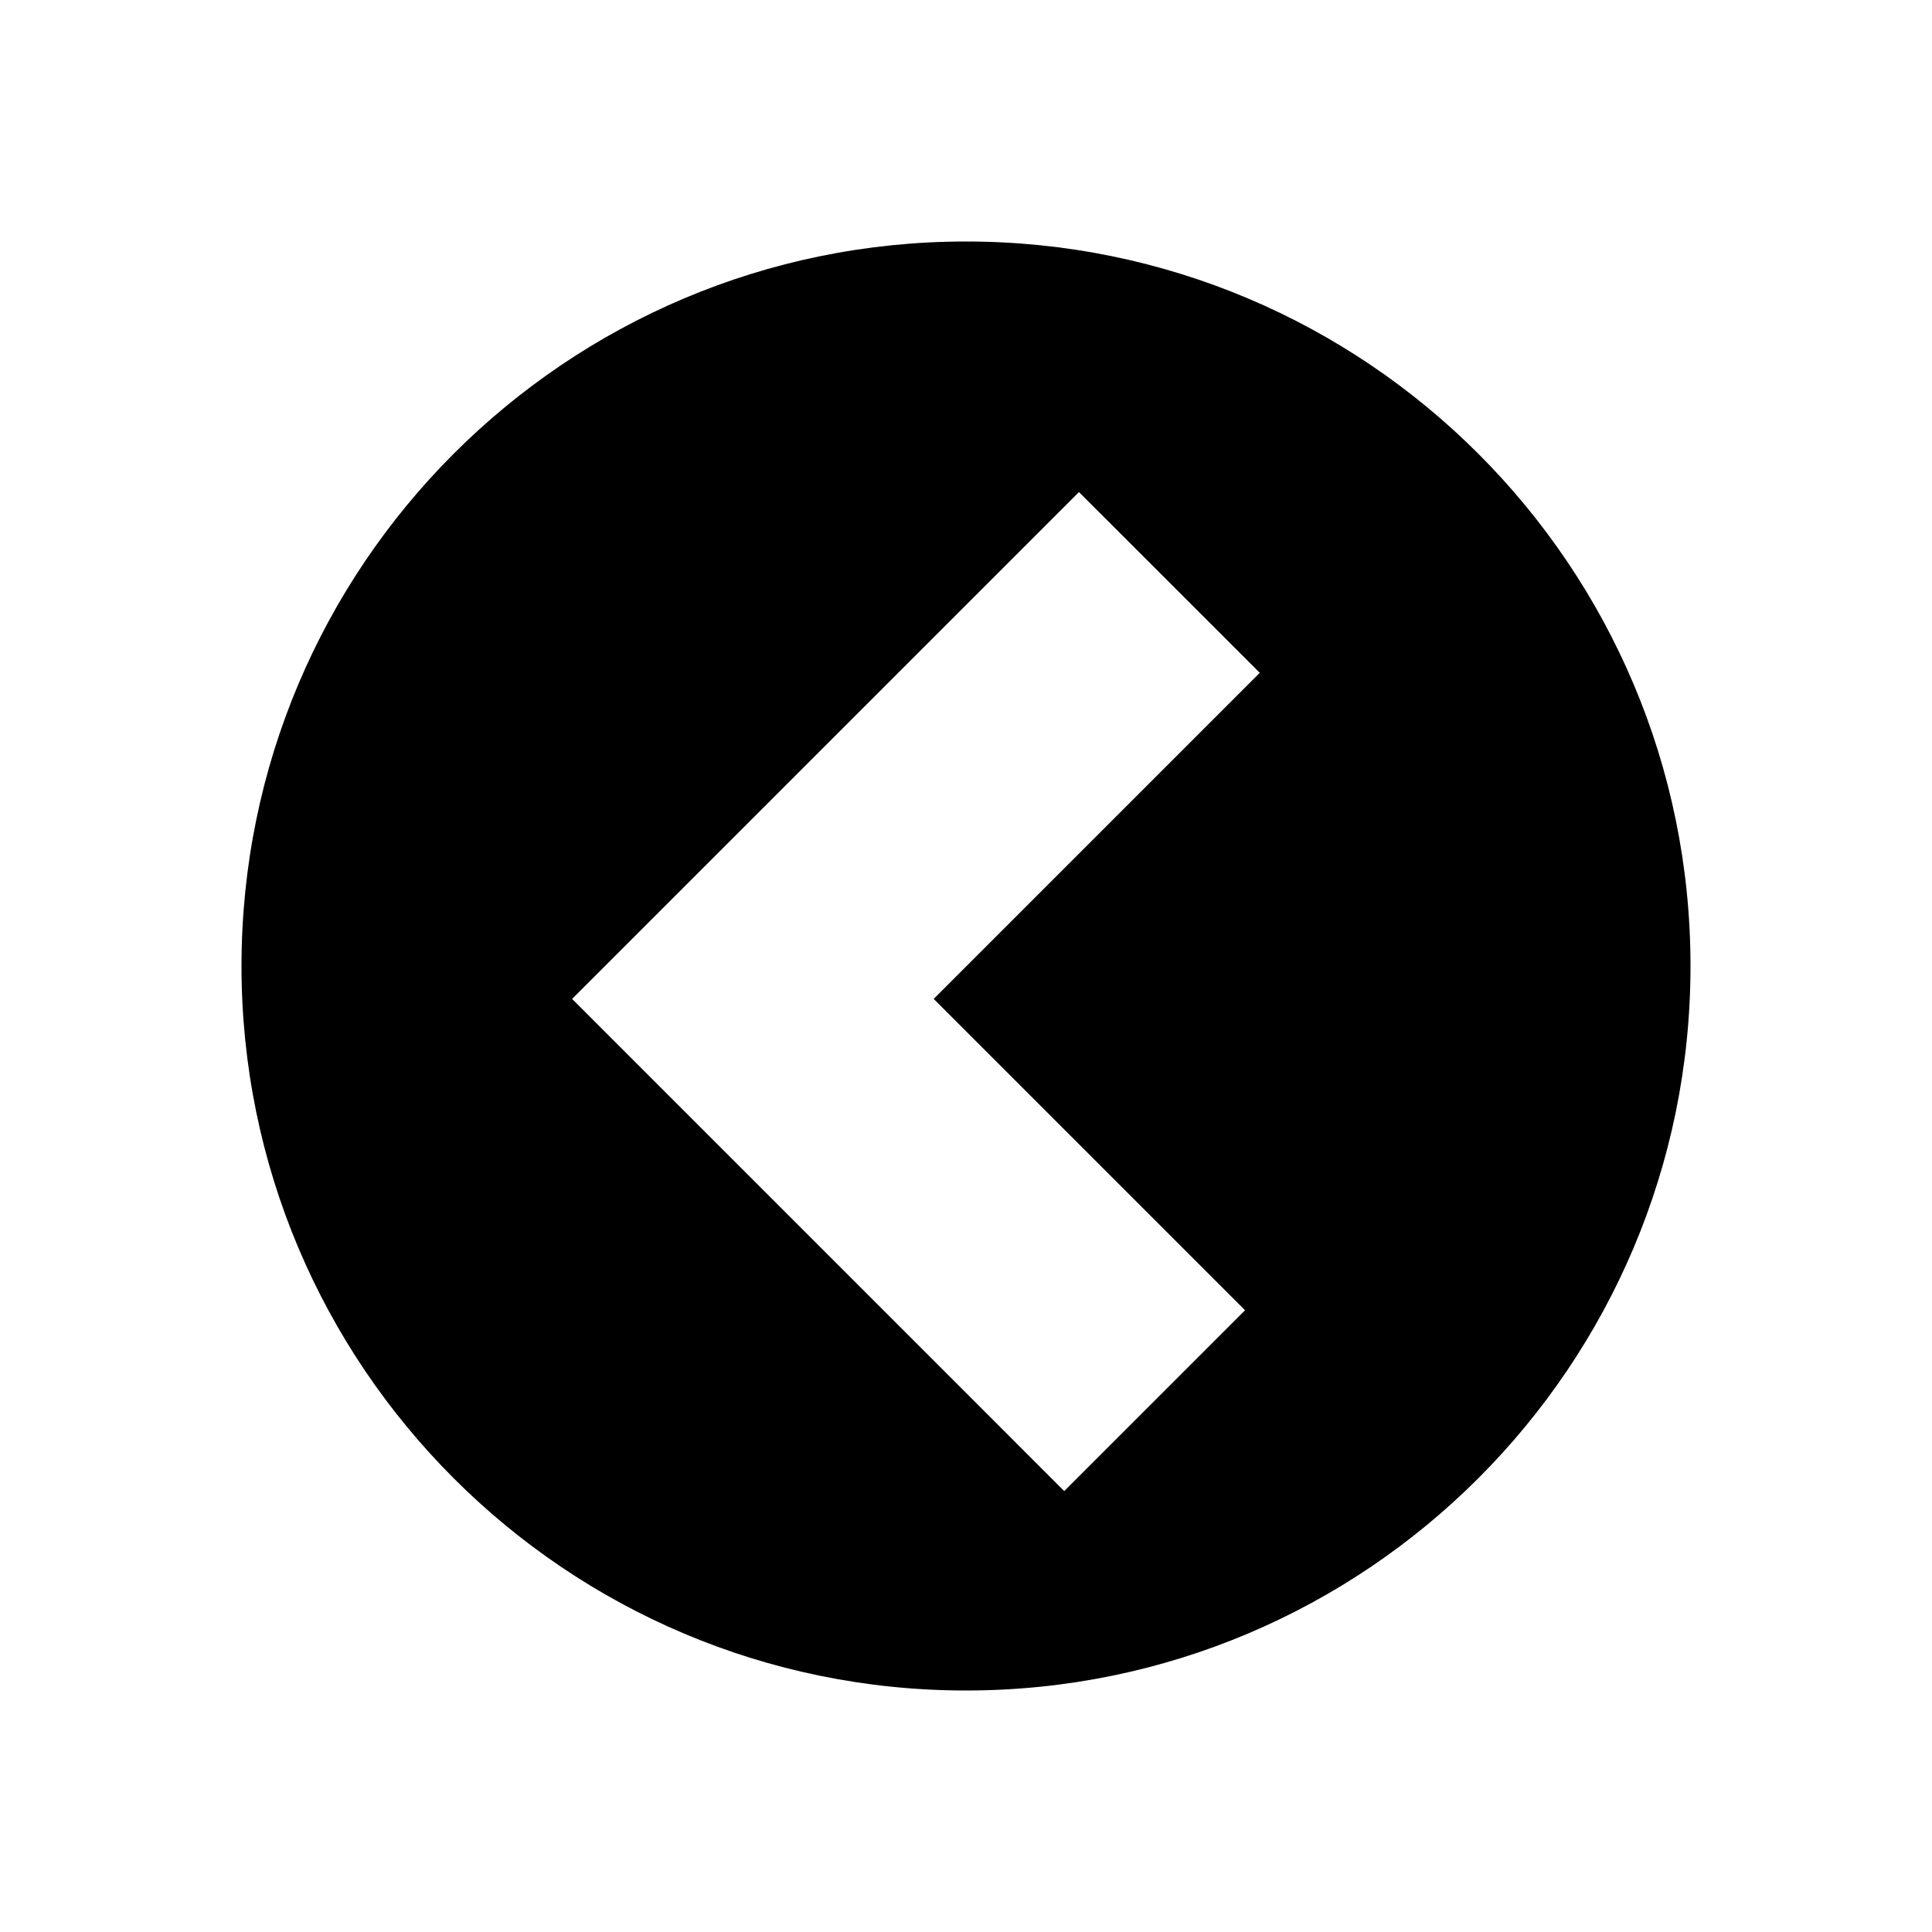
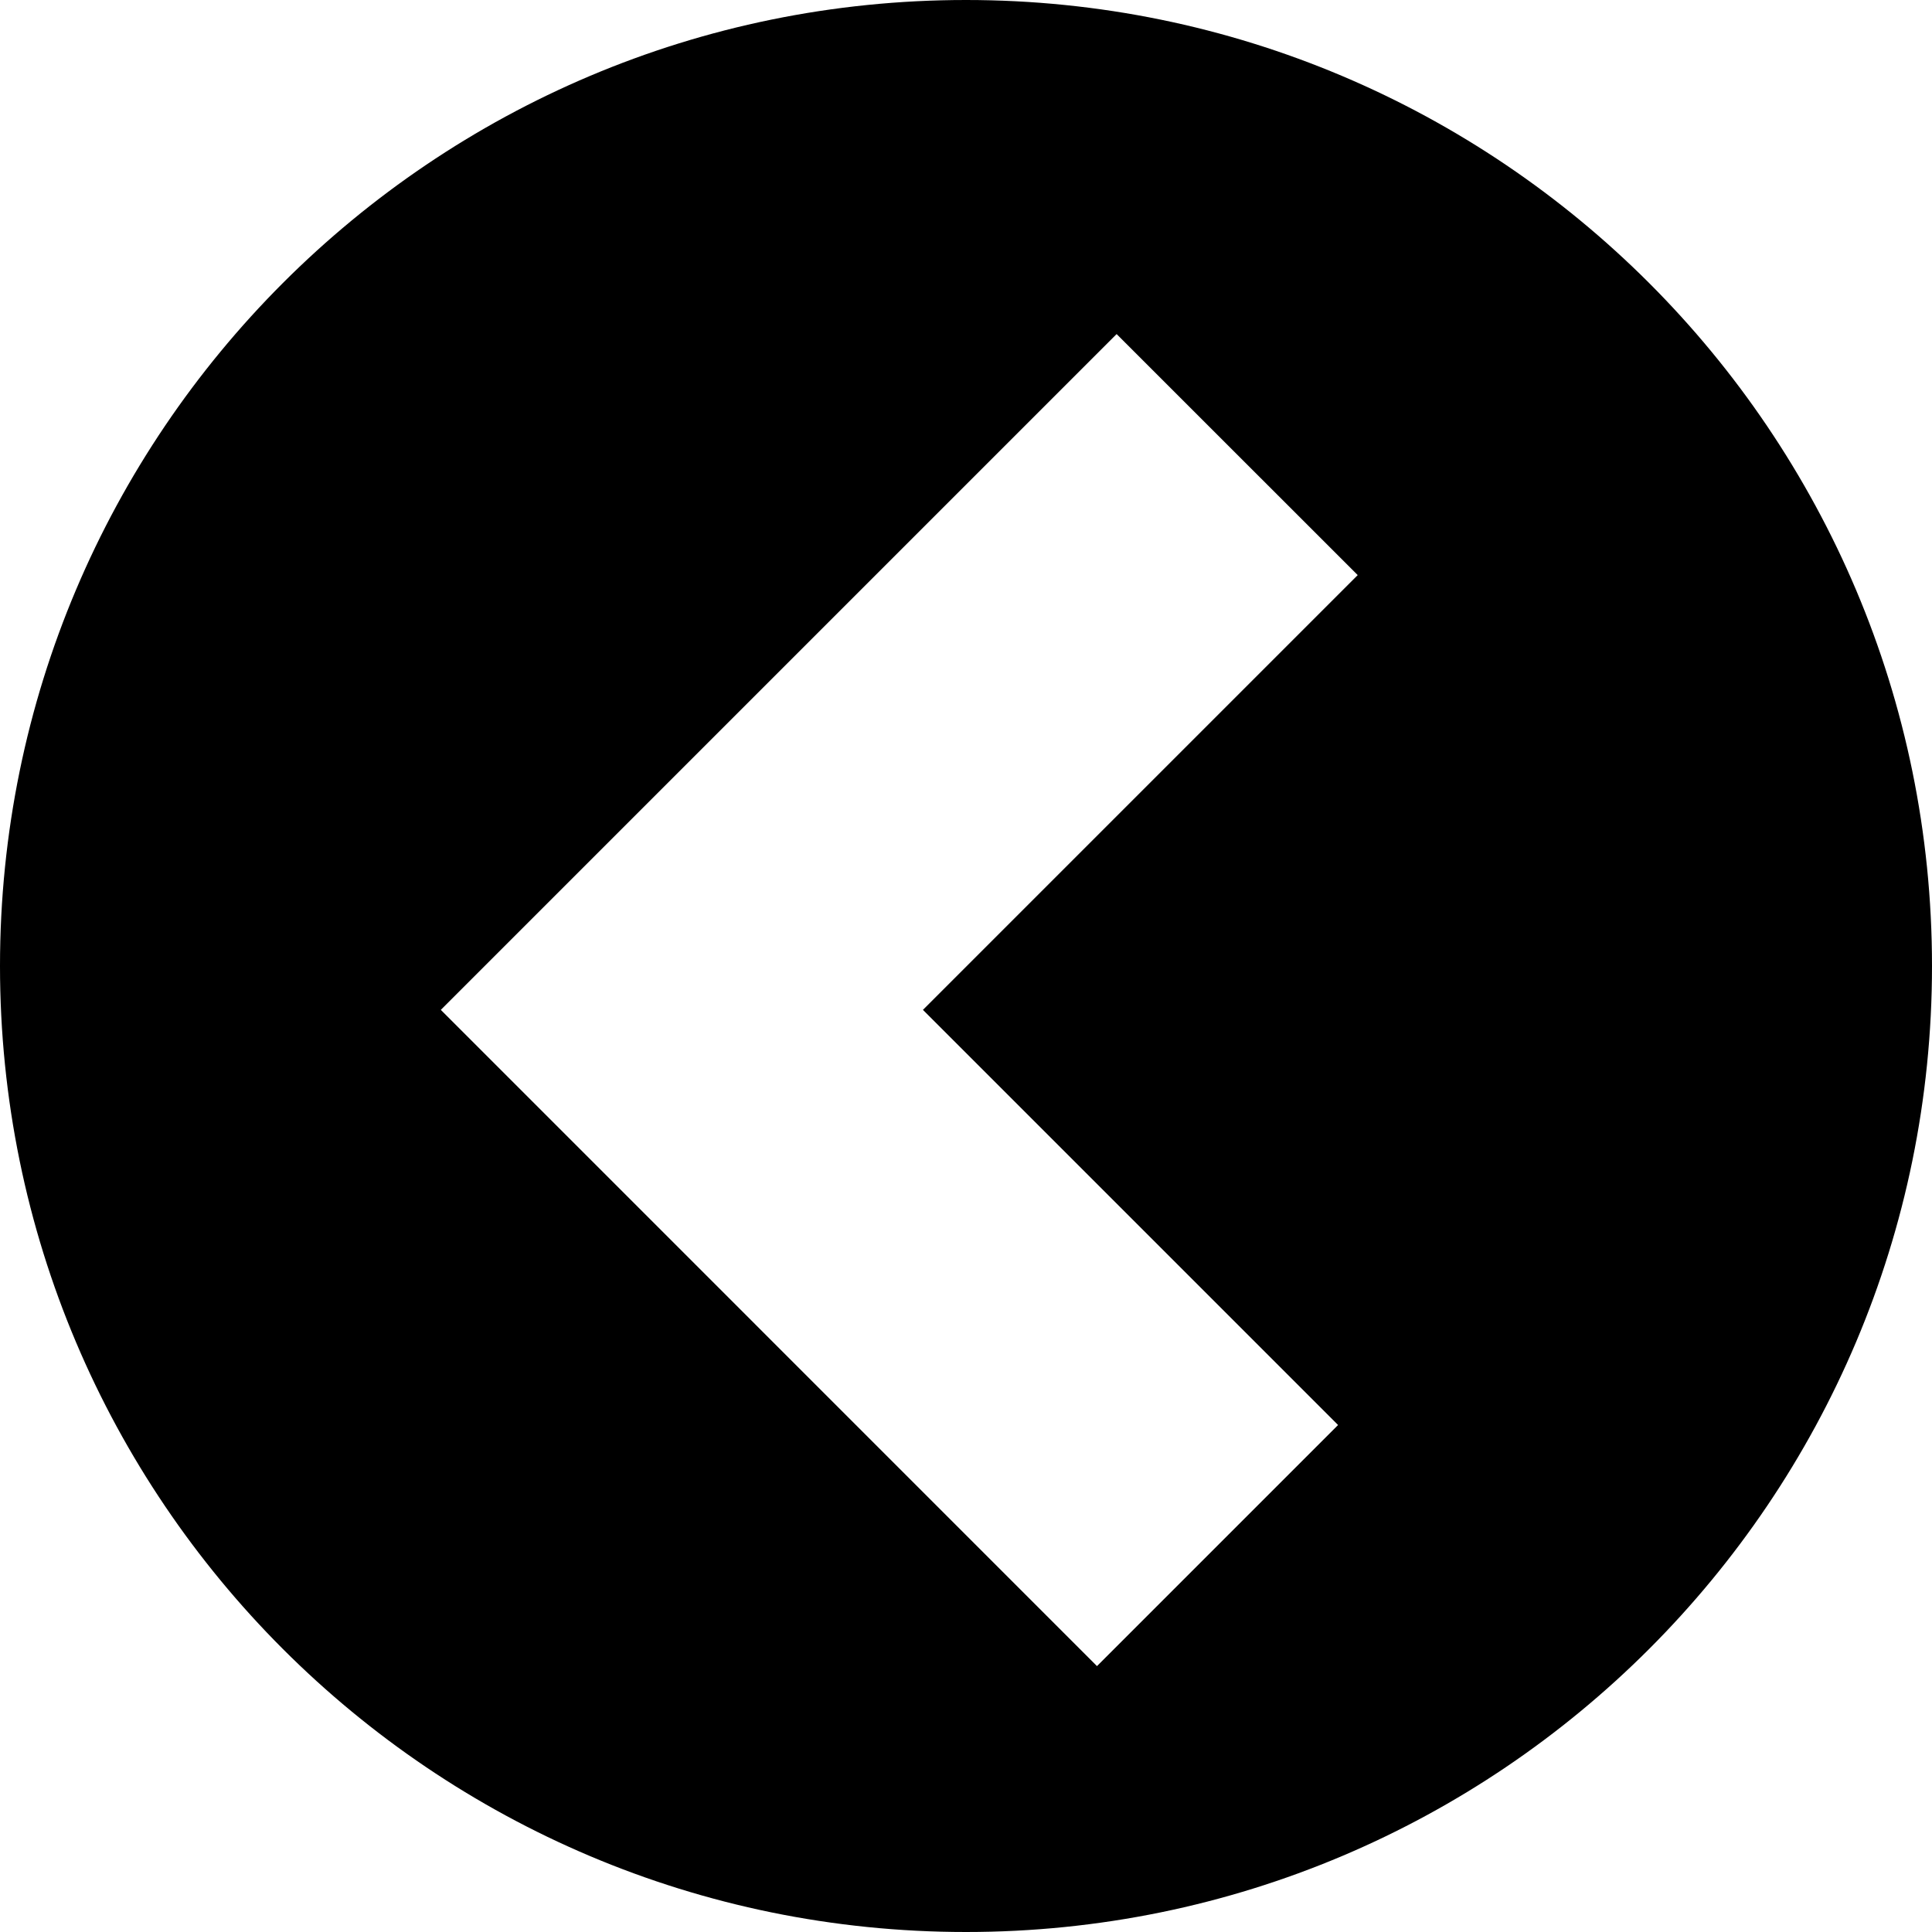
- <svg xmlns="http://www.w3.org/2000/svg" viewBox="0 0 32 32" version="1.1">
+ <svg xmlns="http://www.w3.org/2000/svg" viewBox="4 4 24 24" version="1.1">
  <path d="M16,4 C22.627,4 28,9.373 28,16 C28,22.627 22.627,28 16,28 C9.373,28 4,22.627 4,16 C4,9.373 9.373,4 16,4 Z M17.871,8.15 L9.476,16.545 L17.627,24.697 L20.622,21.702 L15.465,16.545 L20.866,11.144 L17.871,8.15 Z" fill="#000000" />
</svg>
